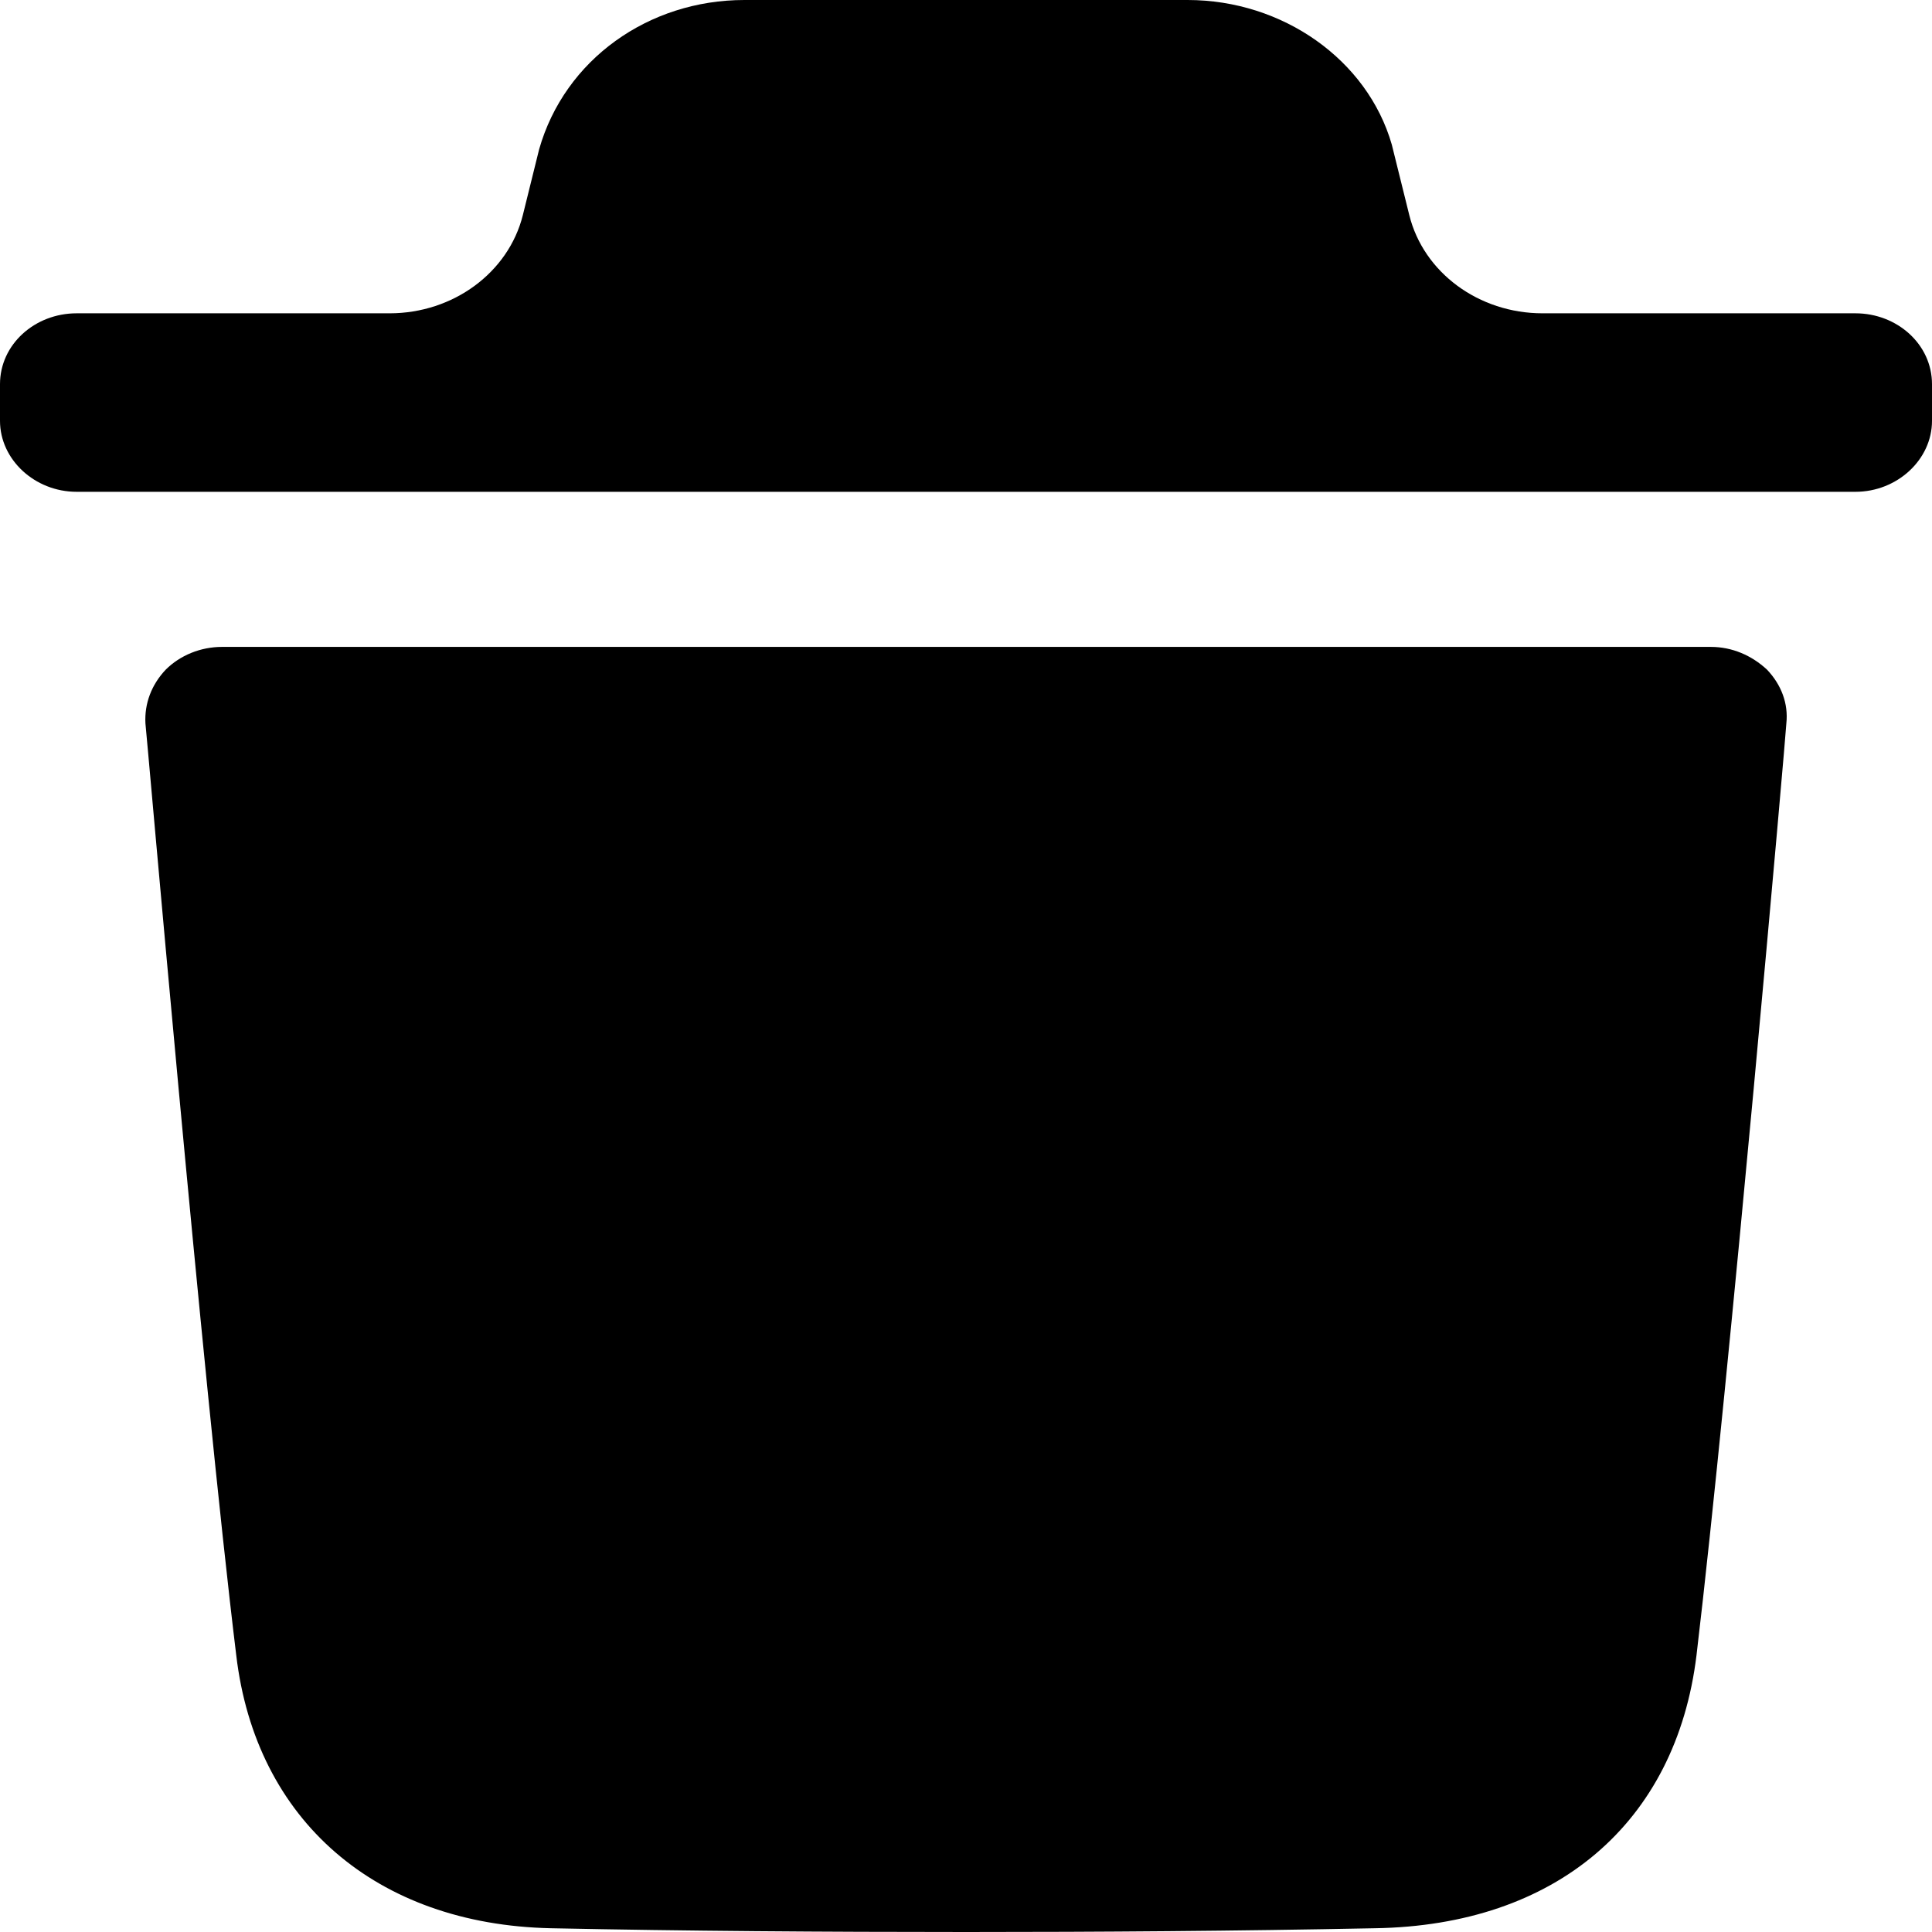
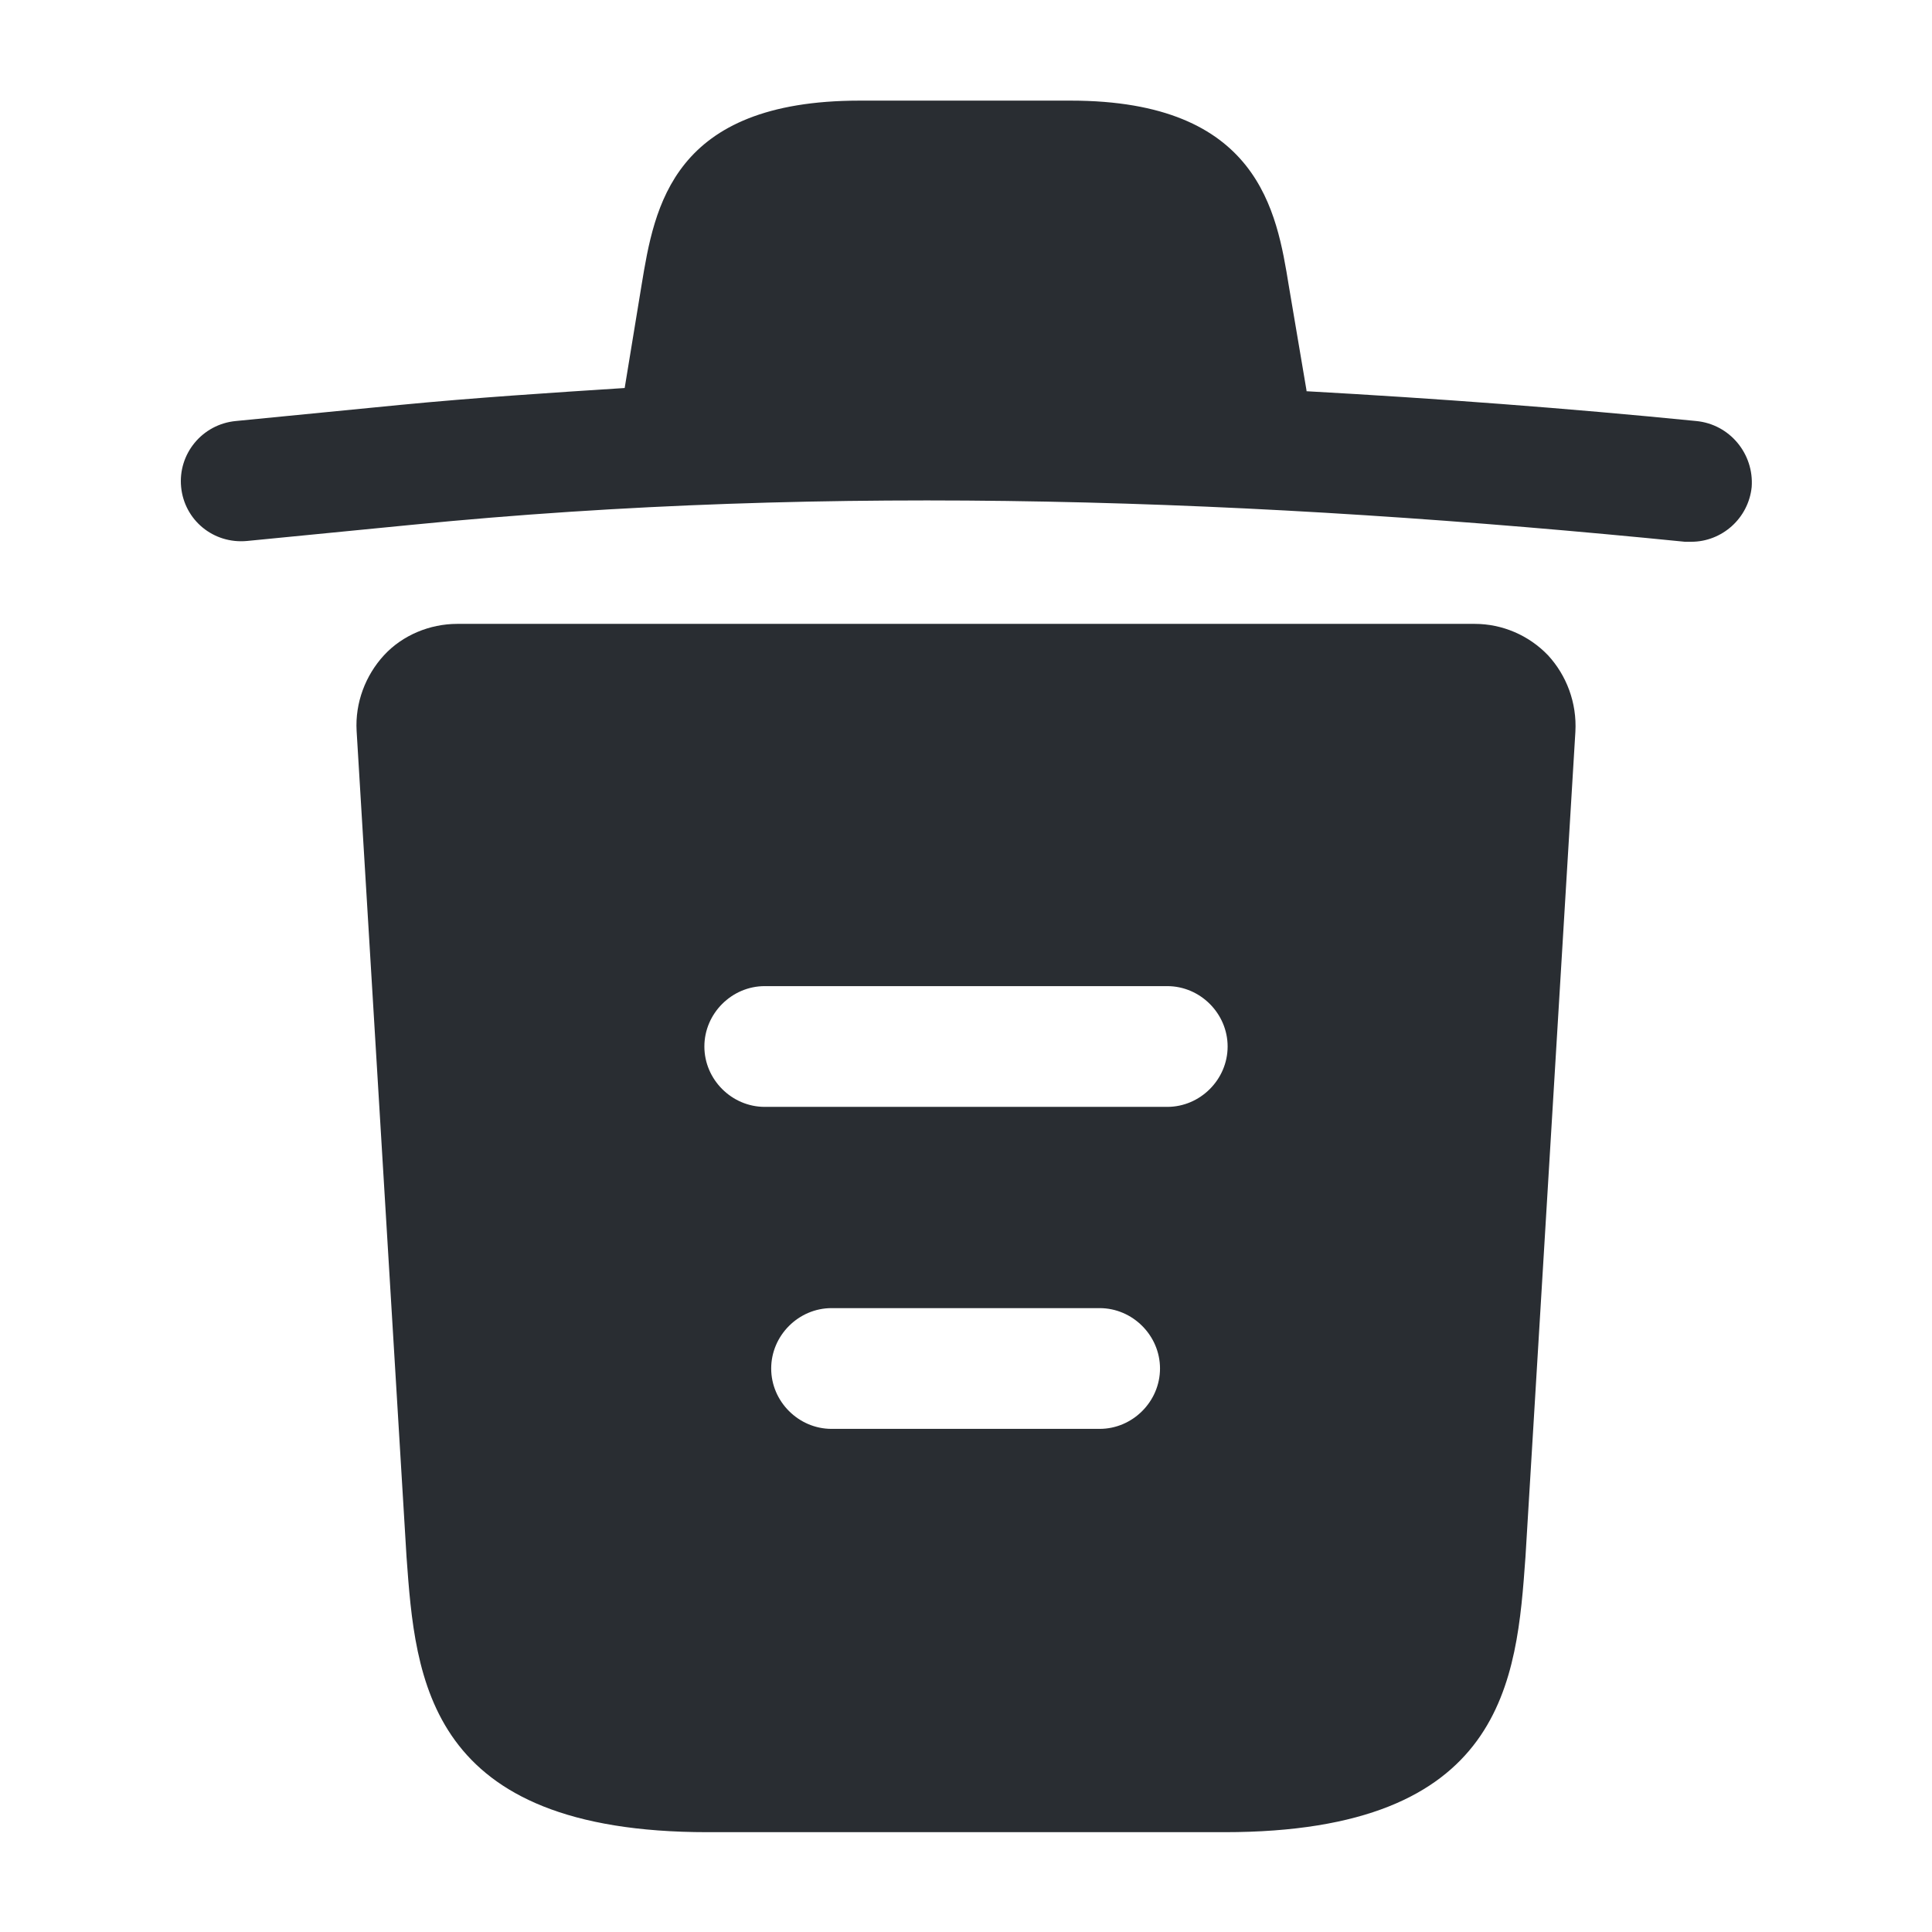
- <svg xmlns="http://www.w3.org/2000/svg" width="18" height="18" viewBox="0 0 18 18" fill="none">
-   <path d="M15.939 6.027C16.138 6.027 16.319 6.106 16.462 6.238C16.596 6.379 16.663 6.555 16.643 6.74C16.643 6.801 16.11 12.867 15.806 15.421C15.615 16.988 14.493 17.939 12.809 17.965C11.515 17.991 10.25 18 9.004 18C7.681 18 6.388 17.991 5.132 17.965C3.505 17.93 2.382 16.961 2.201 15.421C1.888 12.858 1.364 6.801 1.355 6.74C1.345 6.555 1.411 6.379 1.545 6.238C1.678 6.106 1.868 6.027 2.069 6.027H15.939ZM11.065 0C11.949 0 12.739 0.555 12.967 1.347L13.13 2.004C13.263 2.54 13.778 2.919 14.371 2.919H17.287C17.676 2.919 18 3.209 18 3.579V3.921C18 4.282 17.676 4.582 17.287 4.582H0.714C0.324 4.582 0 4.282 0 3.921V3.579C0 3.209 0.324 2.919 0.714 2.919H3.63C4.222 2.919 4.737 2.54 4.871 2.005L5.023 1.391C5.261 0.555 6.042 0 6.935 0H11.065Z" fill="black" />
+ <svg xmlns="http://www.w3.org/2000/svg" width="24" height="24" viewBox="0 0 24 24" fill="none">
+   <path d="M21.07 5.23C19.46 5.07 17.85 4.95 16.23 4.86V4.85L16.01 3.55C15.86 2.63 15.64 1.25 13.3 1.25H10.68C8.35 1.25 8.13 2.57 7.97 3.54L7.76 4.82C6.83 4.88 5.9 4.94 4.97 5.03L2.93 5.23C2.51 5.27 2.21 5.64 2.25 6.05C2.29 6.46 2.65 6.76 3.07 6.72L5.11 6.52C10.35 6 15.63 6.2 20.93 6.73C20.96 6.73 20.98 6.73 21.01 6.73C21.39 6.73 21.72 6.44 21.76 6.05C21.79 5.64 21.49 5.27 21.07 5.23Z" fill="#292D32" />
+   <path d="M19.23 8.14C18.99 7.89 18.66 7.75 18.32 7.75H5.68C5.34 7.75 5 7.89 4.77 8.14C4.54 8.39 4.41 8.73 4.43 9.08L5.05 19.34C5.16 20.86 5.3 22.76 8.79 22.76H15.21C18.7 22.76 18.84 20.87 18.95 19.34L19.57 9.09C19.59 8.73 19.46 8.39 19.23 8.14ZM13.66 17.75H10.33C9.92 17.75 9.58 17.41 9.58 17C9.58 16.59 9.92 16.25 10.33 16.25H13.66C14.07 16.25 14.41 16.59 14.41 17C14.41 17.41 14.07 17.75 13.66 17.75ZM14.5 13.75H9.5C9.09 13.75 8.75 13.41 8.75 13C8.75 12.59 9.09 12.25 9.5 12.25H14.5C14.91 12.25 15.25 12.59 15.25 13C15.25 13.41 14.91 13.75 14.5 13.75Z" fill="#292D32" />
</svg>
